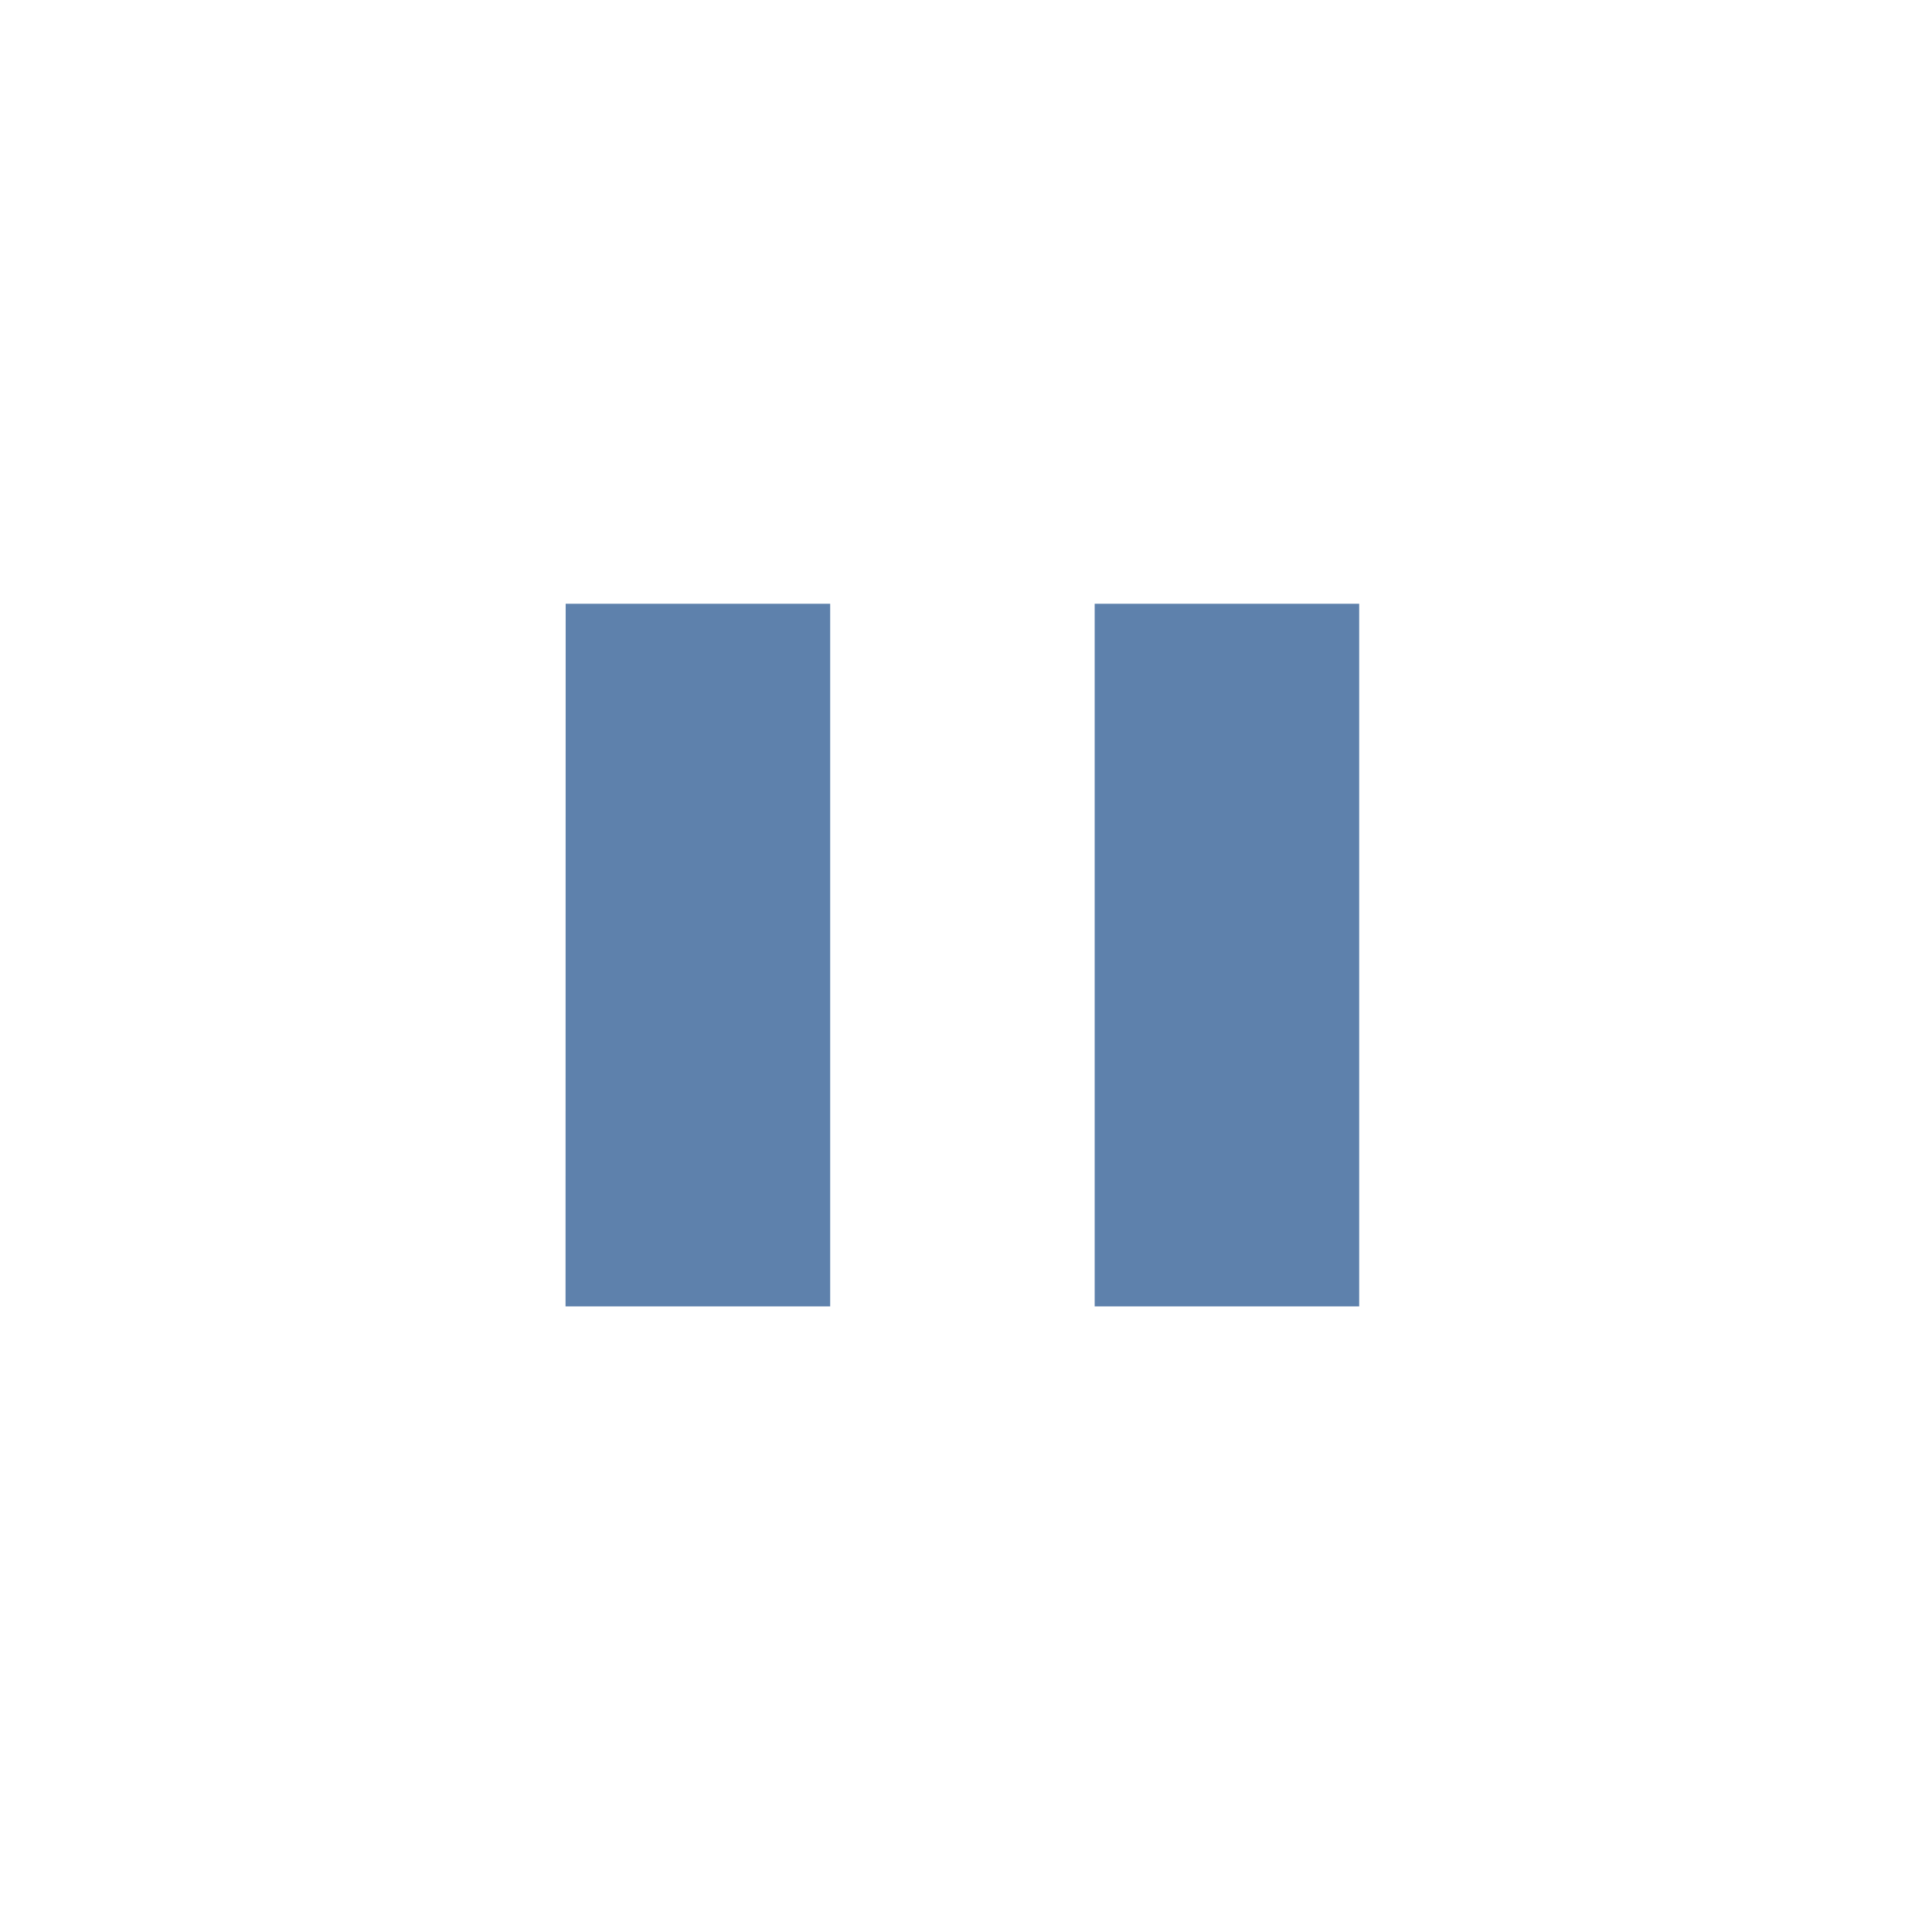
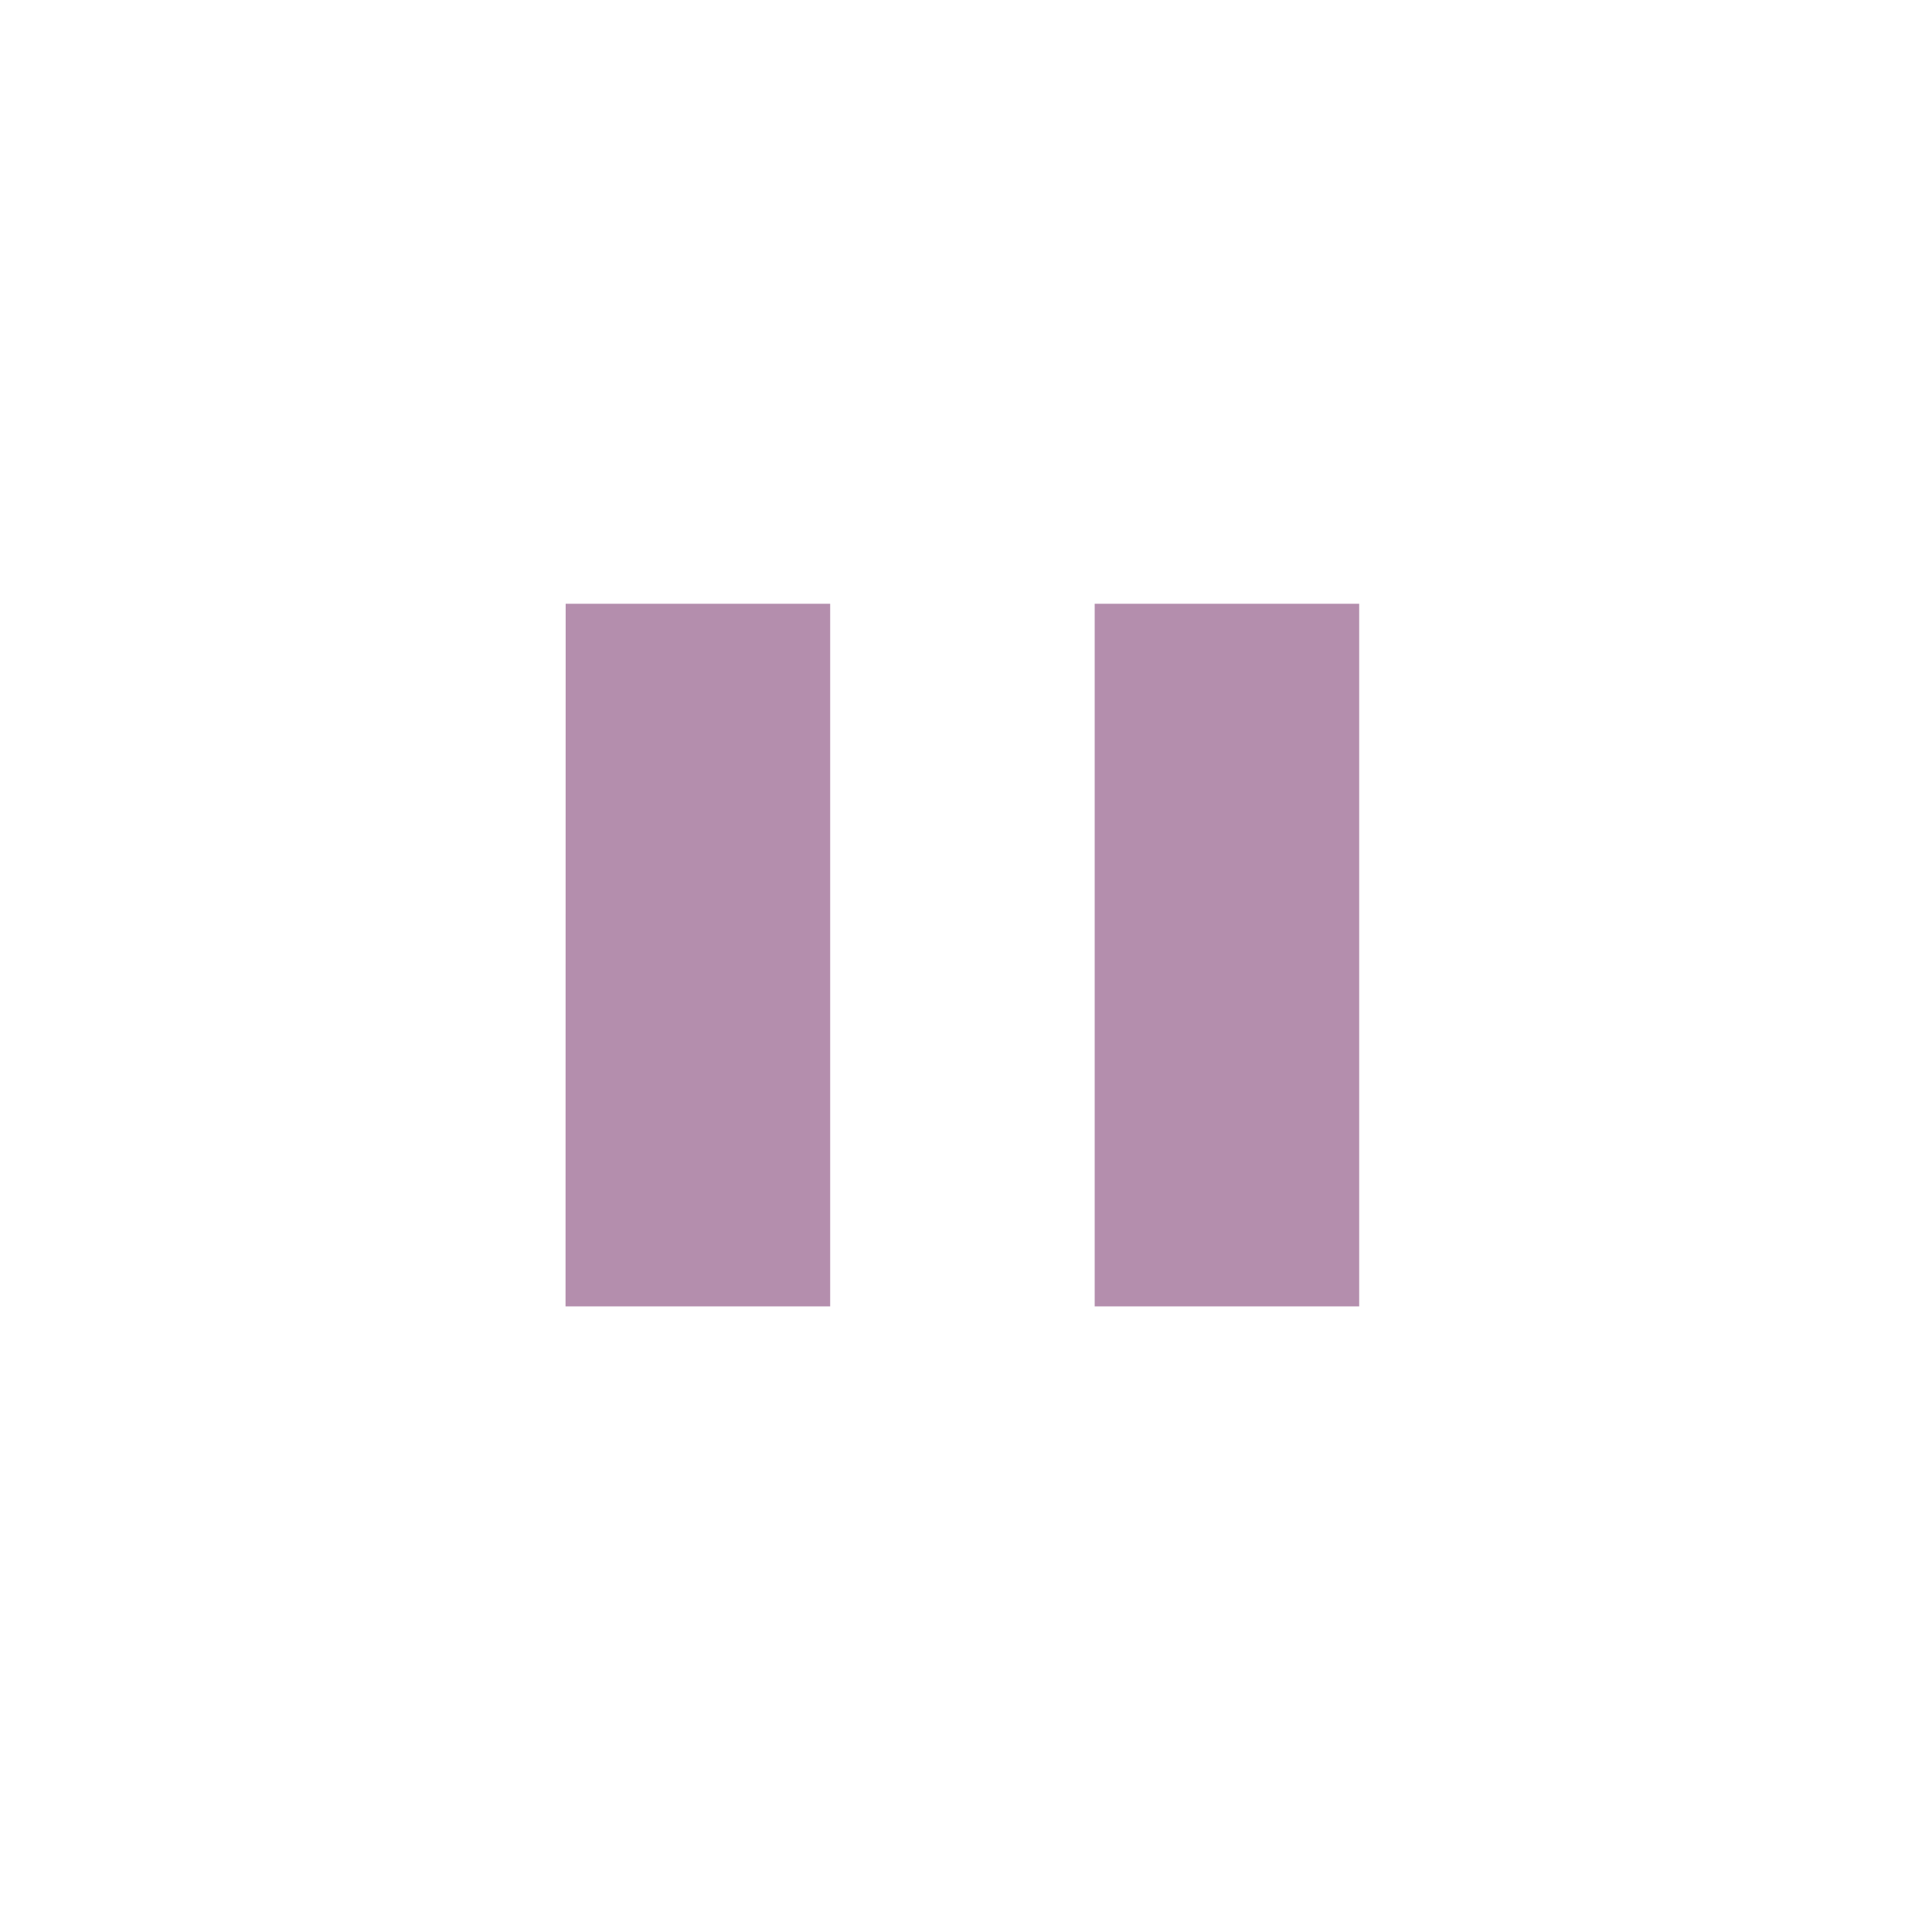
<svg xmlns="http://www.w3.org/2000/svg" version="1.0" id="svg7229" height="22" width="22">
  <defs id="defs7231">
    <style type="text/css" id="current-color-scheme">
      .ColorScheme-Text {
        color:#31363b;
      }
      .ColorScheme-Background{
        color:#eff0f1;
      }
      .ColorScheme-ViewText {
        color:#31363b;
      }
      .ColorScheme-ViewBackground{
        color:#ffffff;
      }
      .ColorScheme-ViewHover {
        color:#000000;
      }
      .ColorScheme-ViewFocus{
        color:#5a5a5a;
      }
      .ColorScheme-ButtonText {
        color:#31363b;
      }
      .ColorScheme-ButtonBackground{
        color:#E9E8E8;
      }
      .ColorScheme-ButtonHover {
        color:#1489ff;
      }
      .ColorScheme-ButtonFocus{
        color:#2B74C7;
      }
</style>
  </defs>
  <g transform="translate(-214.5357,-404.505)" id="layer1">
    <g class="ColorScheme-Text" style="fill:currentColor" id="media-playback-pause" transform="matrix(1.499977,0,0,1.499977,209.0358,-1146.514)">
      <rect y="1034.029" x="3.667" height="14.667" width="14.667" id="rect3003-0" style="opacity:0.01;fill:#ed1515;fill-opacity:0.004;stroke:none" />
-       <path class="ColorScheme-Text" d="m 11.977,1038.612 h 2.008 v 5.334 h -2.008 z m -4.016,0 h 2.008 v 5.334 H 7.96 Z" style="color:#31363b;fill:#5e81ac;fill-opacity:1;stroke-width:1" id="rect3287-9" />
+       <path class="ColorScheme-Text" d="m 11.977,1038.612 h 2.008 v 5.334 h -2.008 z m -4.016,0 h 2.008 v 5.334 H 7.96 Z" style="color:#31363b;fill:#b48ead;fill-opacity:1;stroke-width:1" id="rect3287-9" />
    </g>
    <g class="ColorScheme-Text" style="fill:currentColor" id="media-playback-start" transform="matrix(1.499977,0,0,1.499977,233.0353,-1146.514)">
      <rect y="1034.029" x="3.667" height="14.667" width="14.667" id="rect3003-1" style="opacity:0.01;fill:#ed1515;fill-opacity:0.004;stroke:none" />
-       <path class="ColorScheme-Text" d="m 9.272,1043.801 4.461,-2.372 -4.543,-2.607 z" style="color:#31363b;fill:#5e81ac;fill-opacity:1;stroke-width:1" id="path3357-8" />
+       <path class="ColorScheme-Text" d="m 9.272,1043.801 4.461,-2.372 -4.543,-2.607 z" style="color:#31363b;fill:#b48ead;fill-opacity:1;stroke-width:1" id="path3357-8" />
    </g>
    <g style="fill:#31363b" id="media-playback-stop" transform="matrix(1.499977,0,0,1.499977,257.0348,-1146.514)">
      <rect y="1034.029" x="3.667" height="14.667" width="14.667" id="rect3003-3" style="opacity:0.01;fill:#ed1515;fill-opacity:0.004;stroke:none" />
-       <path class="ColorScheme-Text" d="m 8.334,1038.695 h 4.721 v 4.606 H 8.334 Z" style="color:#31363b;fill:#5e81ac;fill-opacity:1;stroke-width:1" id="rect3274-5" />
+       <path class="ColorScheme-Text" d="m 8.334,1038.695 h 4.721 v 4.606 H 8.334 Z" style="color:#31363b;fill:#b48ead;fill-opacity:1;stroke-width:1" id="rect3274-5" />
    </g>
    <g id="media-record" transform="matrix(1.499977,0,0,1.499977,281.0344,-1146.514)">
      <rect y="1034.029" x="3.668" height="14.667" width="14.667" id="rect3003-03" style="opacity:0.01;fill:#ed1515;fill-opacity:0.004;stroke:none" />
      <rect style="fill:#bf616a;fill-opacity:1" id="rect3274-0" width="10.661" height="10.665" x="5.669" y="1036.03" ry="5.332" />
    </g>
    <g class="ColorScheme-Text" style="fill:currentColor" id="media-seek-backward" transform="matrix(1.499977,0,0,1.499977,305.0339,-1146.514)">
      <rect y="1034.029" x="3.668" height="14.667" width="14.667" id="rect3003-07" style="opacity:0.01;fill:#ed1515;fill-opacity:0.004;stroke:none" />
-       <path class="ColorScheme-Text" d="m 10.734,1045.173 -4.498,-3.831 4.498,-3.83 z m 4.498,0 -4.498,-3.831 4.498,-3.83 z" style="color:#31363b;fill:#5e81ac;fill-opacity:1;stroke-width:1.259" id="path4148-6" />
+       <path class="ColorScheme-Text" d="m 10.734,1045.173 -4.498,-3.831 4.498,-3.83 z m 4.498,0 -4.498,-3.831 4.498,-3.83 z" style="color:#31363b;fill:#b48ead;fill-opacity:1;stroke-width:1.259" id="path4148-6" />
    </g>
    <g class="ColorScheme-Text" style="fill:currentColor" id="media-seek-forward" transform="matrix(1.499977,0,0,1.499977,329.0878,-1146.514)">
      <rect y="1034.029" x="3.632" height="14.667" width="14.667" id="rect3003-2" style="opacity:0.01;fill:#ed1515;fill-opacity:0.004;stroke:none" />
-       <path class="ColorScheme-Text" d="m 11.708,1045.376 4.351,-3.9 -4.351,-3.901 z m -4.351,0 4.351,-3.9 -4.351,-3.901 z" style="color:#31363b;fill:#5e81ac;fill-opacity:1;stroke-width:1.245" id="path4148-8" />
+       <path class="ColorScheme-Text" d="m 11.708,1045.376 4.351,-3.9 -4.351,-3.901 z m -4.351,0 4.351,-3.9 -4.351,-3.901 z" style="color:#31363b;fill:#b48ead;fill-opacity:1;stroke-width:1.245" id="path4148-8" />
    </g>
    <g class="ColorScheme-Text" style="fill:currentColor" id="media-skip-backward" transform="matrix(1.499977,0,0,1.499977,353.033,-1146.514)">
      <rect y="1034.029" x="3.669" height="14.667" width="14.667" id="rect3003-9" style="opacity:0.01;fill:#ed1515;fill-opacity:0.004;stroke:none" />
-       <path class="ColorScheme-Text" id="rect3356-04" d="m 7.089,1037.649 v 7.127 h 2.602 v -3.564 -3.562 z m 2.602,3.562 5.204,3.564 v -7.127 z" style="color:#31363b;fill:#5e81ac;fill-opacity:1;stroke-width:1.381" />
+       <path class="ColorScheme-Text" id="rect3356-04" d="m 7.089,1037.649 v 7.127 h 2.602 v -3.564 -3.562 z m 2.602,3.562 5.204,3.564 v -7.127 z" style="color:#31363b;fill:#b48ead;fill-opacity:1;stroke-width:1.381" />
    </g>
    <g class="ColorScheme-Text" style="fill:currentColor" id="media-skip-forward" transform="matrix(1.499977,0,0,1.499977,377.0325,-1146.514)">
      <rect y="1034.029" x="3.669" height="14.667" width="14.667" id="rect3003-7" style="opacity:0.01;fill:#ed1515;fill-opacity:0.004;stroke:none" />
-       <path class="ColorScheme-Text" d="m 12.603,1037.631 h 2.618 v 7.195 h -2.618 z m -5.236,7.195 5.236,-3.598 -5.236,-3.597 z" style="color:#31363b;fill:#5e81ac;fill-opacity:1;stroke-width:1.394" id="rect3402-4" />
+       <path class="ColorScheme-Text" d="m 12.603,1037.631 h 2.618 v 7.195 h -2.618 z m -5.236,7.195 5.236,-3.598 -5.236,-3.597 z" style="color:#31363b;fill:#b48ead;fill-opacity:1;stroke-width:1.394" id="rect3402-4" />
    </g>
    <g id="media-eject" transform="matrix(1.249974,0,0,1.249974,404.2858,-886.1712)">
      <rect y="1032.402" x="1.8" height="17.6" width="17.6" id="rect3003" style="opacity:0.01;fill:#ed1515;fill-opacity:0.004;stroke:none" />
-       <path id="path6" class="ColorScheme-Text" d="m 10.806,1036.241 -5.285,6.353 H 16.091 Z m -5.285,7.859 v 1.666 H 16.091 v -1.666 z" style="color:#31363b;opacity:1;fill:#5e81ac;fill-opacity:1;stroke-width:1.459" />
+       <path id="path6" class="ColorScheme-Text" d="m 10.806,1036.241 -5.285,6.353 H 16.091 Z m -5.285,7.859 v 1.666 H 16.091 v -1.666 z" style="color:#31363b;opacity:1;fill:#b48ead;fill-opacity:1;stroke-width:1.459" />
    </g>
    <g class="ColorScheme-Text" style="fill:currentColor" id="media-playback-paused" transform="matrix(1.499977,0,0,1.499977,209.0358,-1122.514)">
      <rect y="1034.029" x="3.667" height="14.667" width="14.667" id="rect3003-0-3" style="opacity:0.01;fill:#ed1515;fill-opacity:0.004;stroke:none" />
      <path class="ColorScheme-Text" d="m 11.667,1039.362 h 1.333 v 4 h -1.333 z m -2.667,0 h 1.333 v 4 H 9 Z M 11,1036.029 c -2.955,0 -5.334,2.379 -5.334,5.333 0,2.955 2.379,5.333 5.334,5.333 2.955,0 5.334,-2.379 5.334,-5.333 0,-2.955 -2.379,-5.333 -5.334,-5.333 z m 0.088,1.106 c 2.585,0 4.227,1.642 4.227,4.227 0,2.586 -1.73,4.315 -4.315,4.315 -2.585,0 -4.227,-1.73 -4.227,-4.315 0,-2.586 1.73,-4.227 4.315,-4.227 z" style="color:#31363b;fill:#a1b4ba;fill-opacity:1;stroke:none" id="rect3287-9-5" />
    </g>
    <g class="ColorScheme-Text" style="fill:currentColor" id="media-playback-playing" transform="matrix(1.499977,0,0,1.499977,233.0353,-1122.514)">
      <rect y="1034.029" x="3.667" height="14.667" width="14.667" id="rect3003-1-2" style="opacity:0.01;fill:#ed1515;fill-opacity:0.004;stroke:none" />
      <path class="ColorScheme-Text" d="m 9.491,1043.275 3.81,-1.825 -3.81,-2.264 z M 11,1036.028 c -2.955,0 -5.334,2.379 -5.334,5.334 0,2.955 2.379,5.334 5.334,5.334 2.955,0 5.334,-2.379 5.334,-5.334 0,-2.955 -2.379,-5.334 -5.334,-5.334 z m 0,0.93 c 2.586,0 4.316,1.818 4.316,4.403 0,2.586 -1.642,4.316 -4.228,4.316 -2.586,0 -4.403,-1.642 -4.403,-4.228 0,-2.586 1.73,-4.491 4.316,-4.491 z" style="color:#31363b;fill:#a1b4ba;fill-opacity:1;stroke:none" id="path3357-8-9" />
    </g>
    <g class="ColorScheme-Text" style="fill:currentColor" id="media-playback-stopped" transform="matrix(1.499977,0,0,1.499977,257.0348,-1122.514)">
      <rect y="1034.029" x="3.667" height="14.667" width="14.667" id="rect3003-3-2" style="opacity:0.01;fill:#ed1515;fill-opacity:0.004;stroke:none" />
      <path id="path41" d="m 9,1039.362 h 4 v 4 H 9 Z M 11,1036.029 c -2.955,0 -5.334,2.379 -5.334,5.333 0,2.955 2.379,5.333 5.334,5.333 2.955,0 5.334,-2.379 5.334,-5.333 0,-2.955 -2.379,-5.333 -5.334,-5.333 z m 0.088,1.018 c 2.585,0 4.227,1.73 4.227,4.315 0,2.586 -1.642,4.227 -4.227,4.227 -2.585,0 -4.315,-1.73 -4.315,-4.315 0,-2.586 1.73,-4.227 4.315,-4.227 z" class="ColorScheme-Text" style="color:#31363b;fill:#a1b4ba;fill-opacity:1" />
    </g>
  </g>
</svg>
